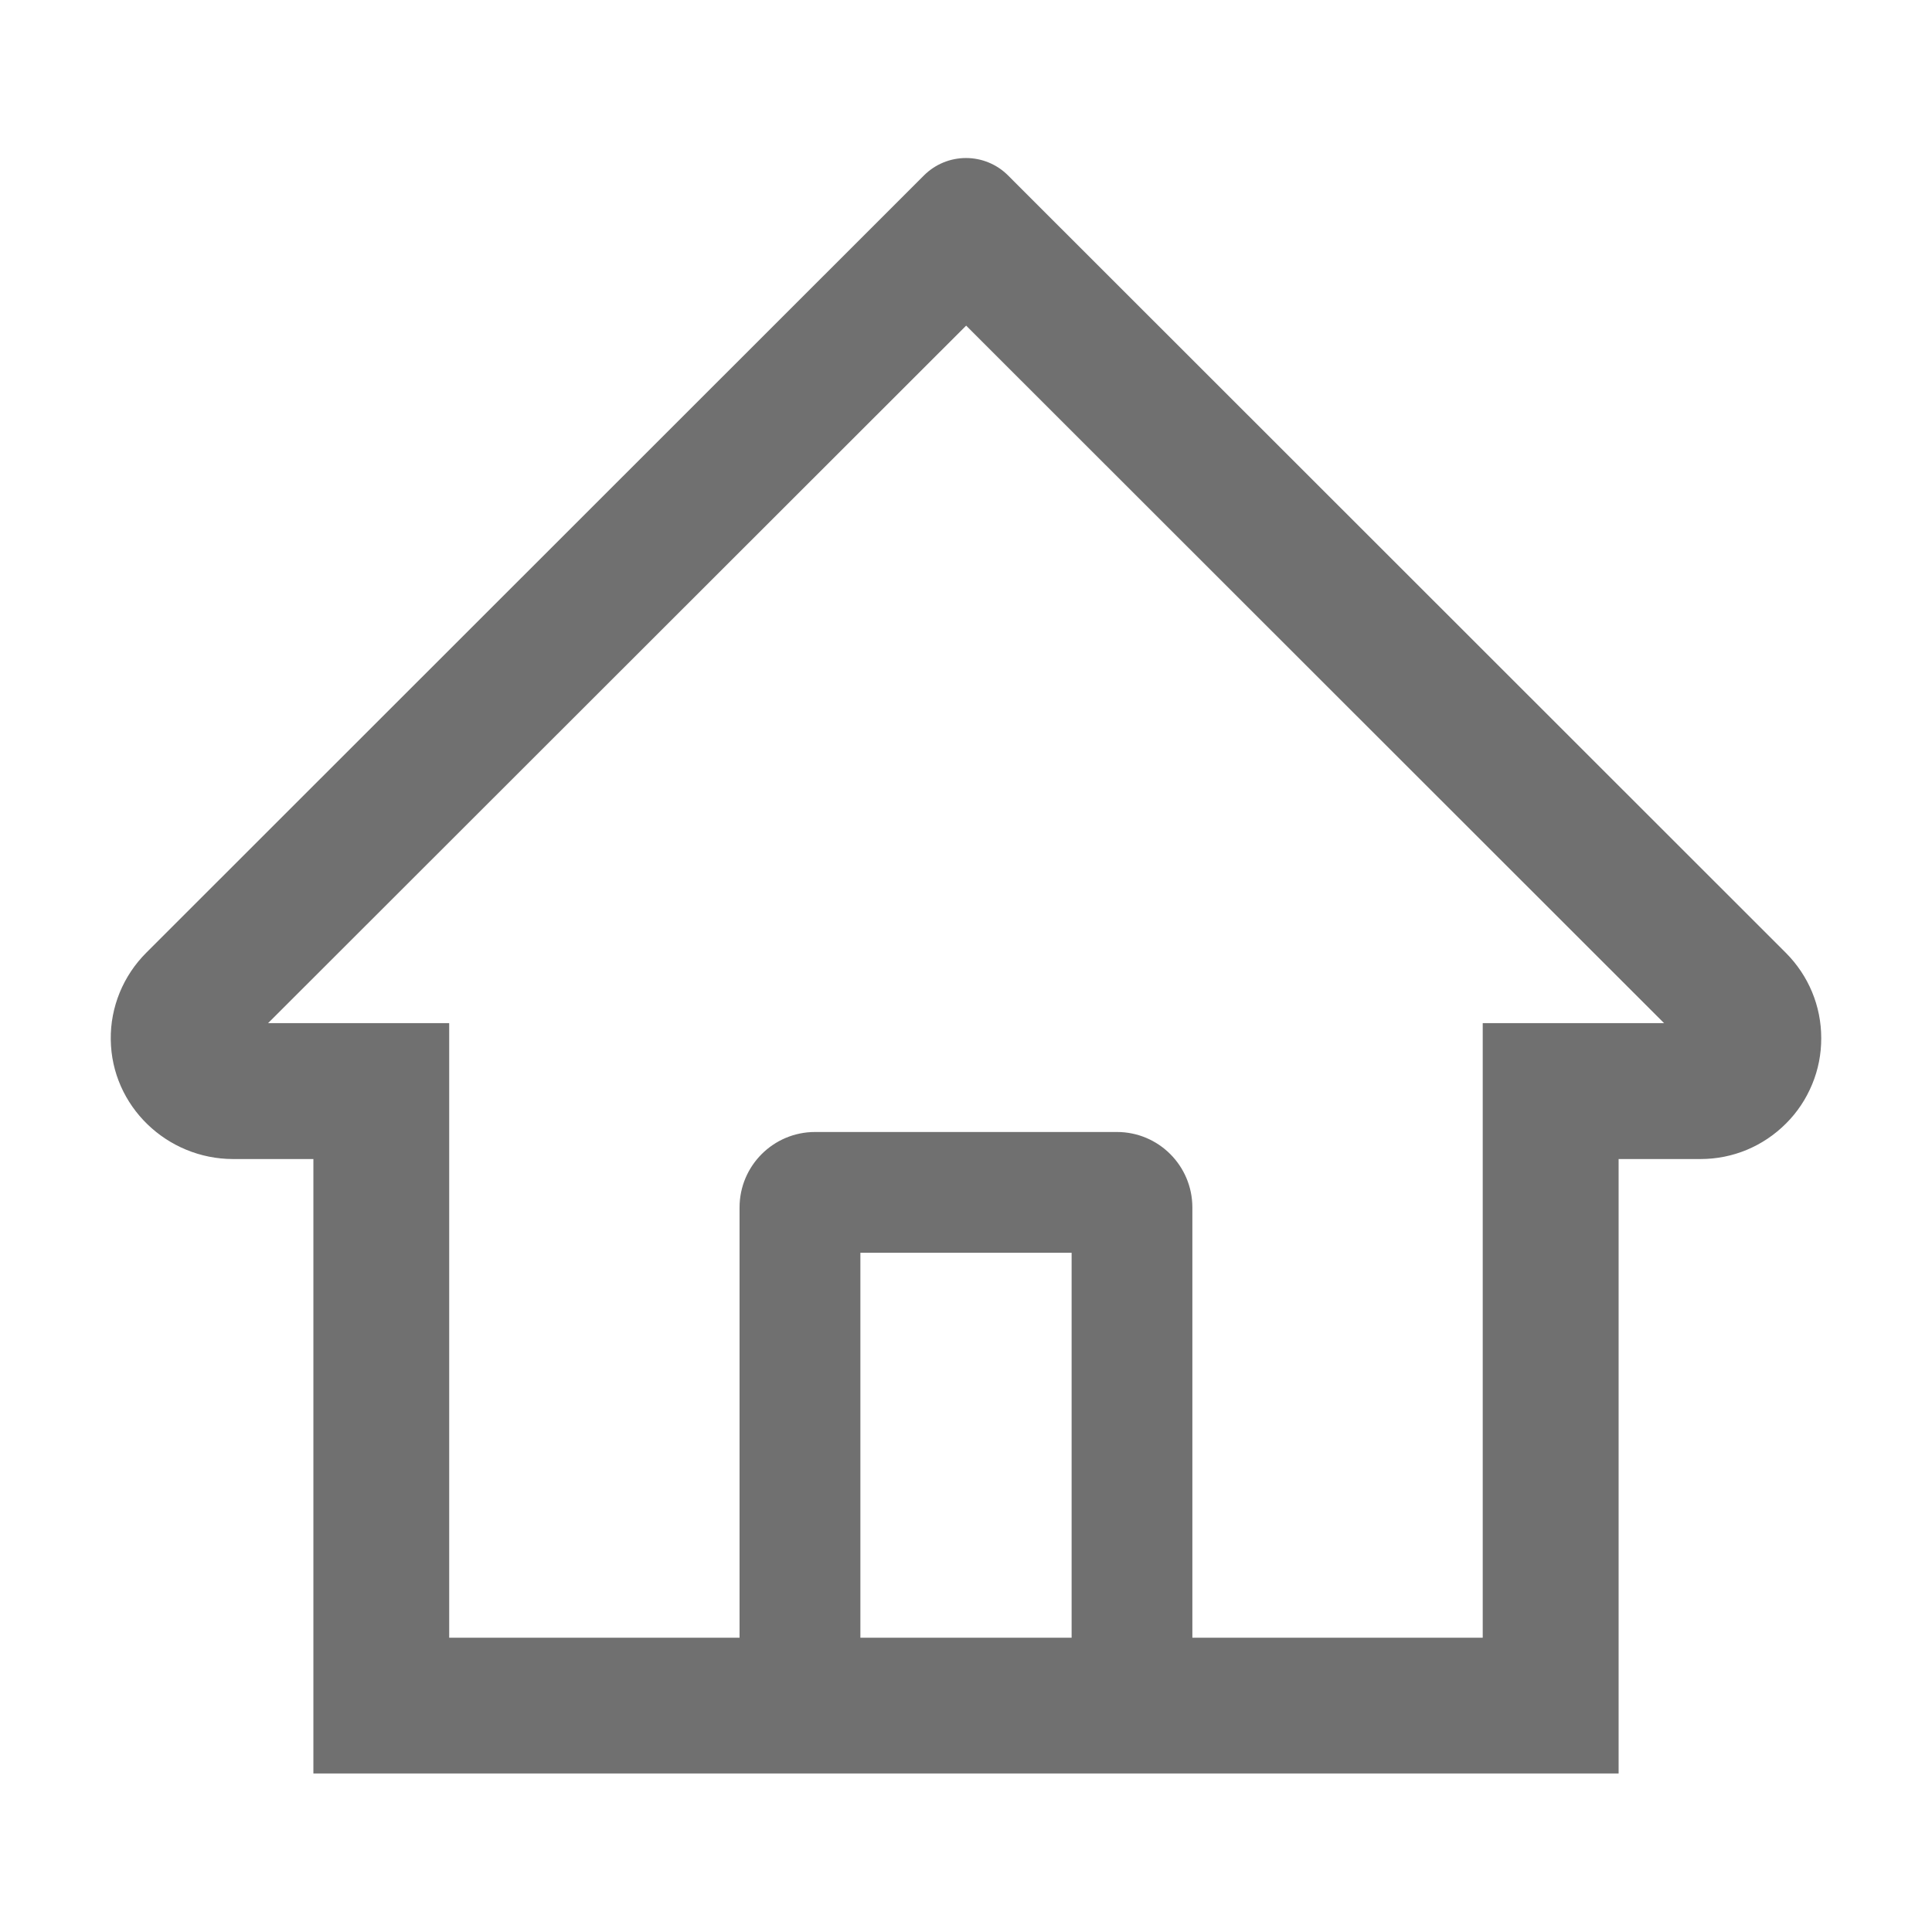
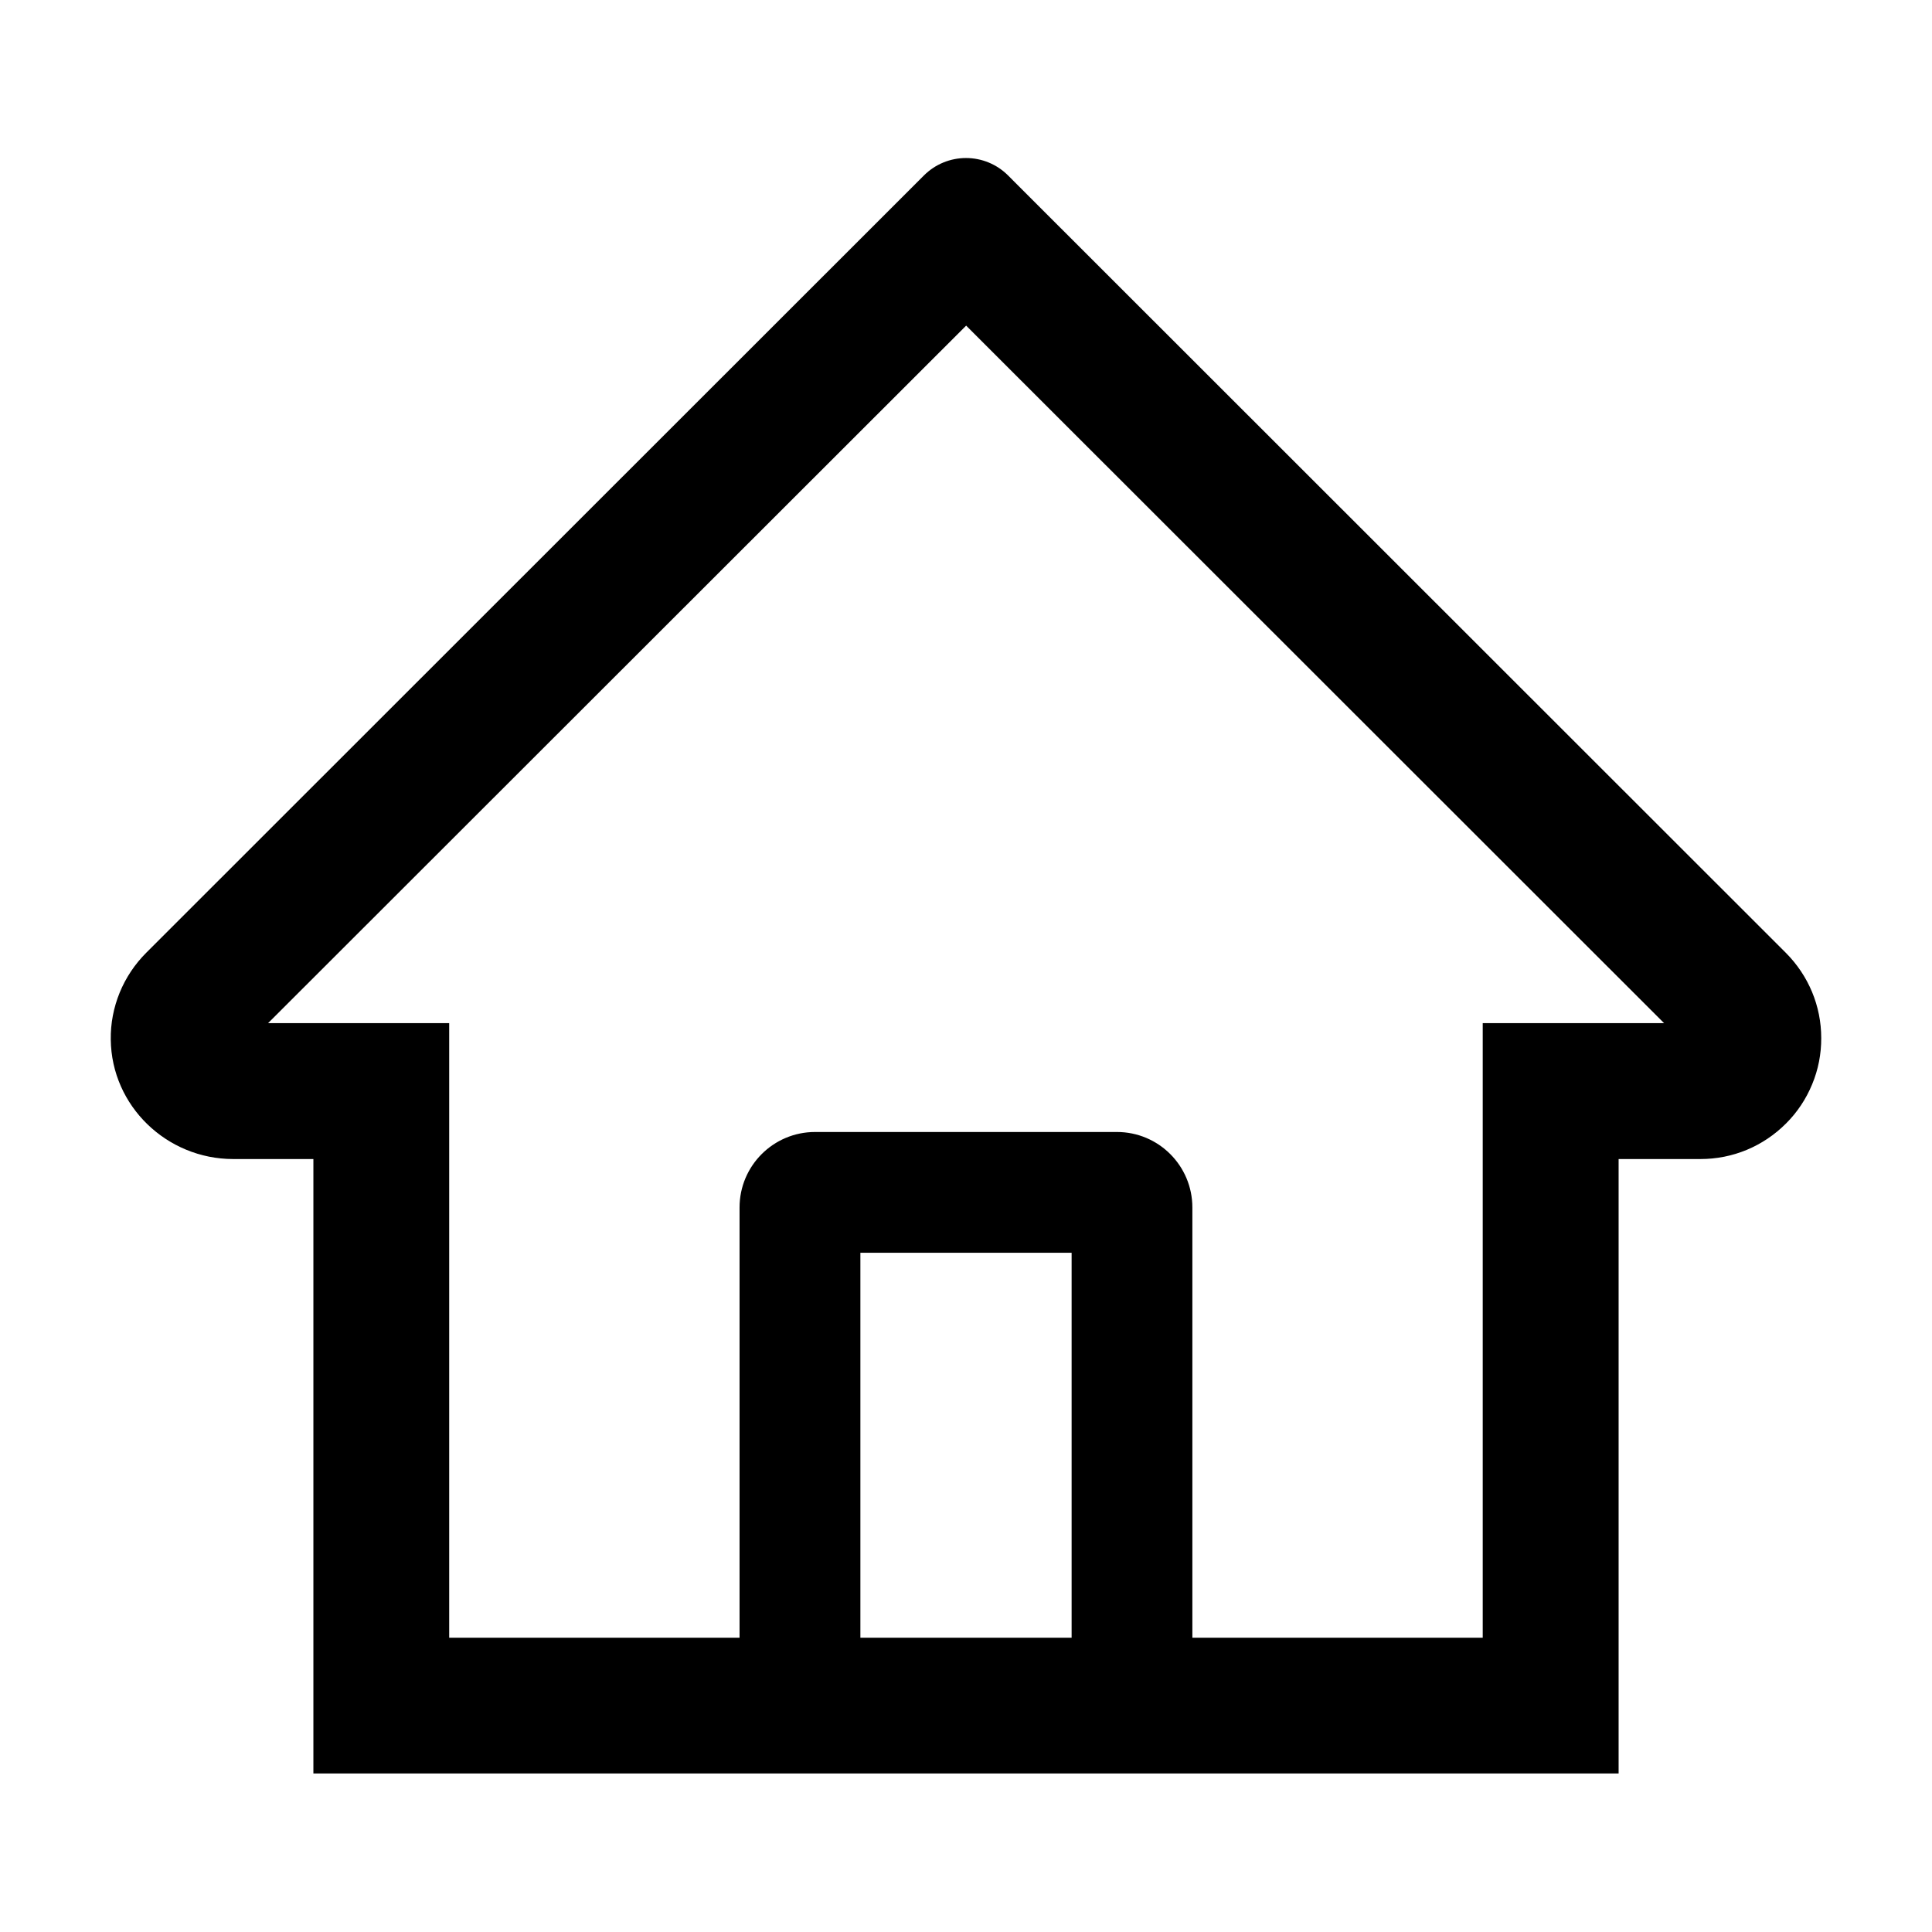
<svg xmlns="http://www.w3.org/2000/svg" width="24" height="24" viewBox="0 0 24 24" fill="none">
-   <path d="M22.184 11.836L13.127 2.784L12.52 2.177C12.382 2.04 12.195 1.963 12 1.963C11.805 1.963 11.618 2.04 11.48 2.177L1.816 11.836C1.675 11.977 1.563 12.145 1.487 12.33C1.411 12.516 1.373 12.714 1.376 12.914C1.385 13.739 2.072 14.398 2.897 14.398H3.893V22.031H20.107V14.398H21.124C21.525 14.398 21.902 14.241 22.186 13.957C22.326 13.818 22.436 13.652 22.511 13.47C22.587 13.288 22.625 13.092 22.624 12.895C22.624 12.497 22.467 12.12 22.184 11.836ZM13.312 20.344H10.688V15.562H13.312V20.344ZM18.419 12.71V20.344H14.812V15C14.812 14.482 14.393 14.062 13.875 14.062H10.125C9.607 14.062 9.187 14.482 9.187 15V20.344H5.58V12.71H3.33L12.002 4.045L12.544 4.587L20.672 12.71H18.419Z" fill="#707070" />
+   <path d="M22.184 11.836L13.127 2.784L12.52 2.177C12.382 2.04 12.195 1.963 12 1.963C11.805 1.963 11.618 2.04 11.48 2.177L1.816 11.836C1.675 11.977 1.563 12.145 1.487 12.33C1.411 12.516 1.373 12.714 1.376 12.914C1.385 13.739 2.072 14.398 2.897 14.398H3.893V22.031H20.107V14.398H21.124C21.525 14.398 21.902 14.241 22.186 13.957C22.326 13.818 22.436 13.652 22.511 13.47C22.587 13.288 22.625 13.092 22.624 12.895C22.624 12.497 22.467 12.12 22.184 11.836ZM13.312 20.344H10.688V15.562H13.312V20.344ZM18.419 12.71V20.344H14.812V15C14.812 14.482 14.393 14.062 13.875 14.062H10.125C9.607 14.062 9.187 14.482 9.187 15V20.344H5.58V12.71H3.33L12.002 4.045L12.544 4.587L20.672 12.71H18.419Z" fill="currentColor" />
</svg>
